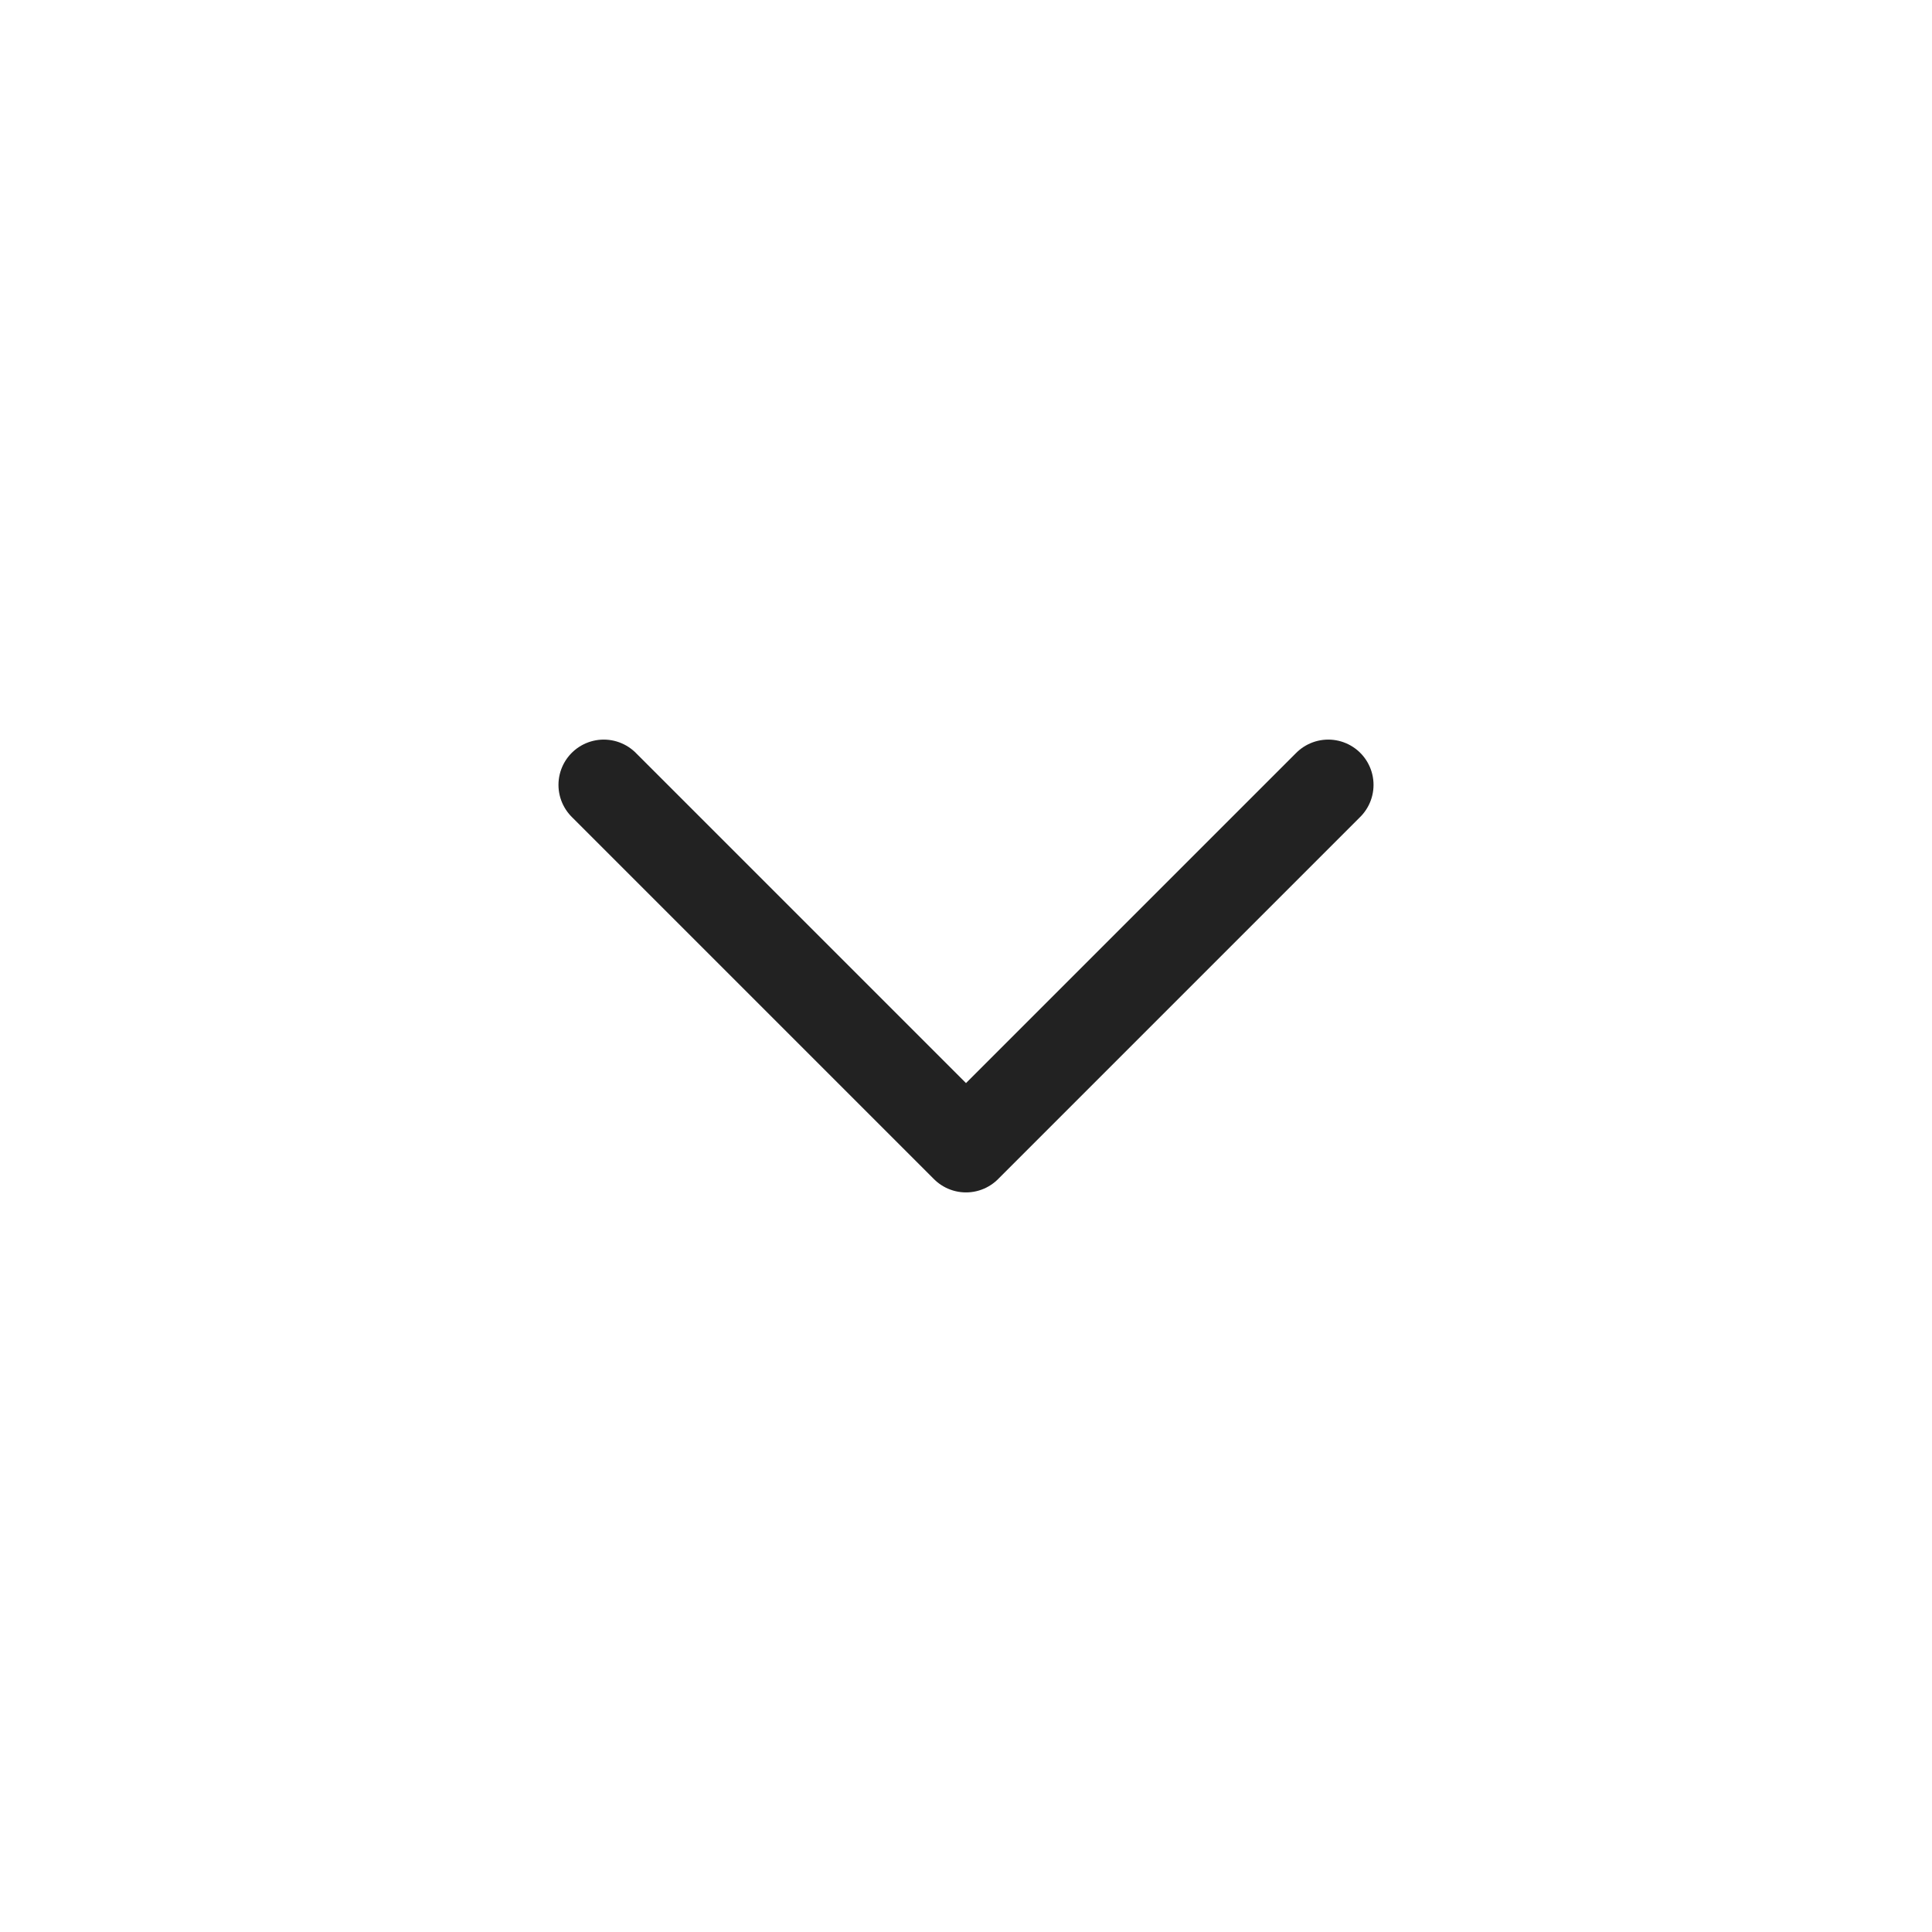
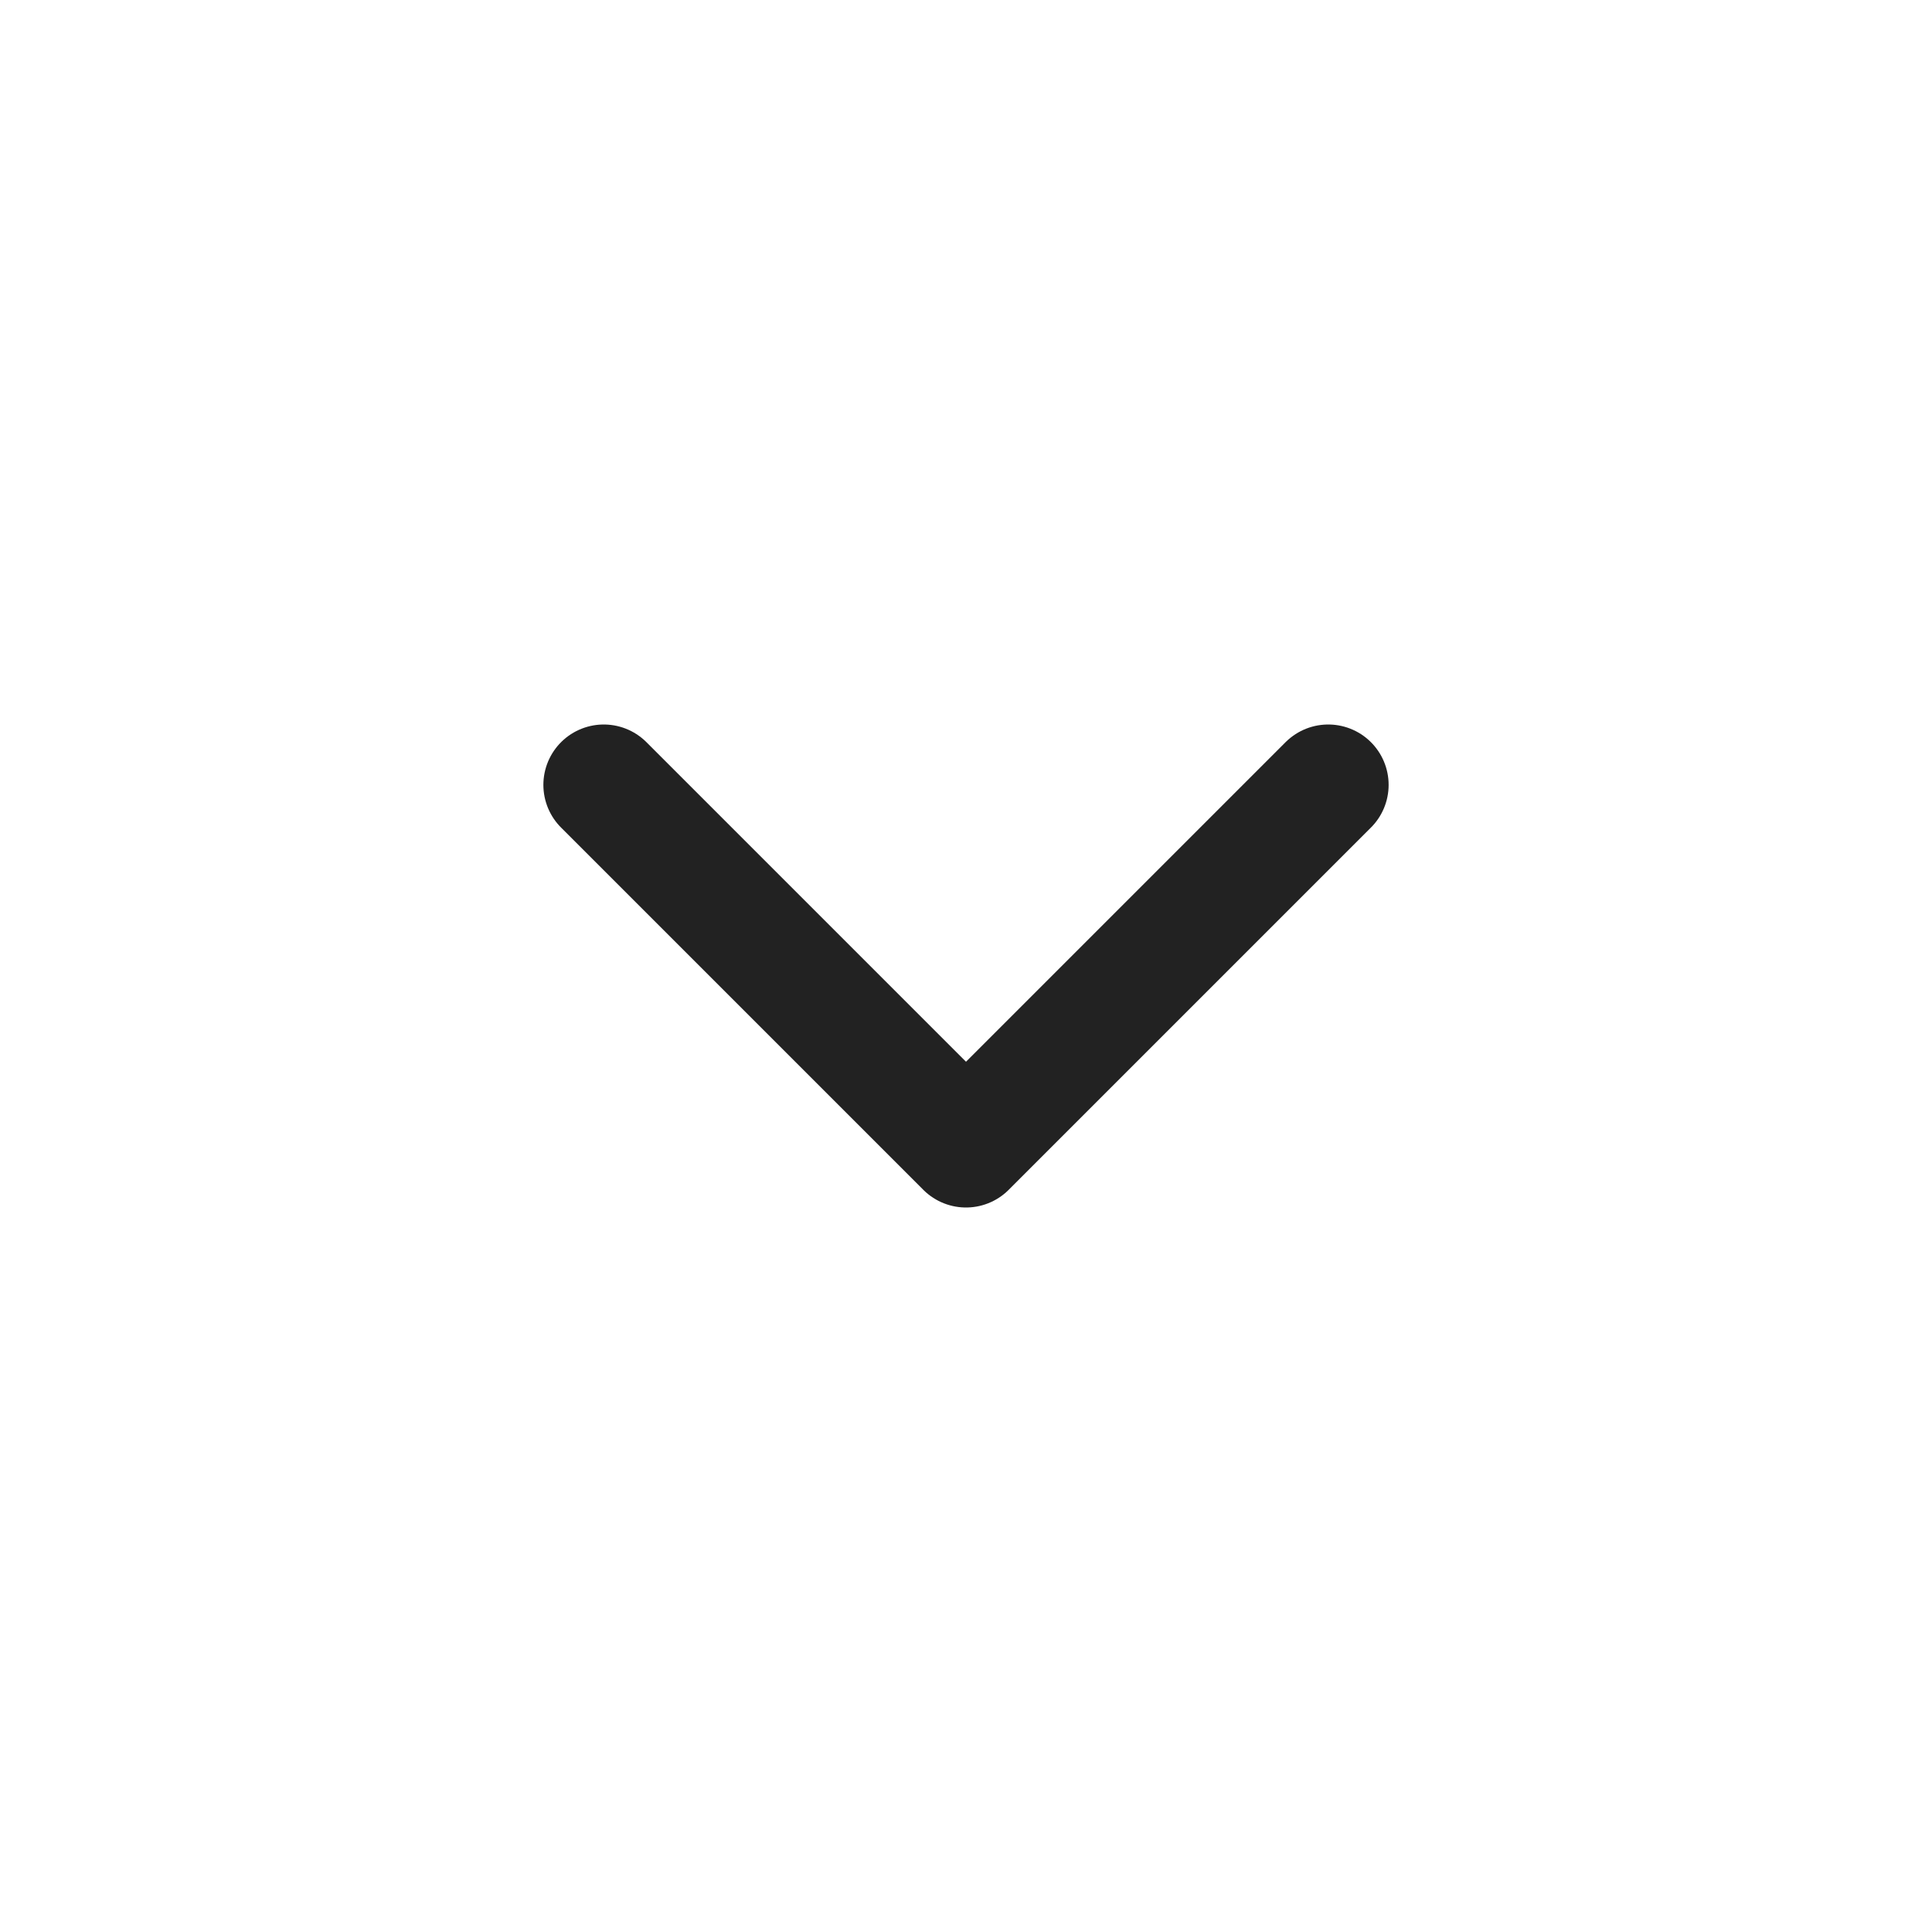
- <svg xmlns="http://www.w3.org/2000/svg" width="16" height="16" fill="none" stroke="#222" stroke-linecap="round" stroke-linejoin="round" stroke-width="1.5" viewBox="0 0 32 32">
+ <svg xmlns="http://www.w3.org/2000/svg" width="16" height="16" fill="none" stroke="#222" stroke-linecap="round" stroke-linejoin="round" stroke-width="2" viewBox="0 0 32 32">
  <path d="m10 13 6 6 6-6" />
</svg>
